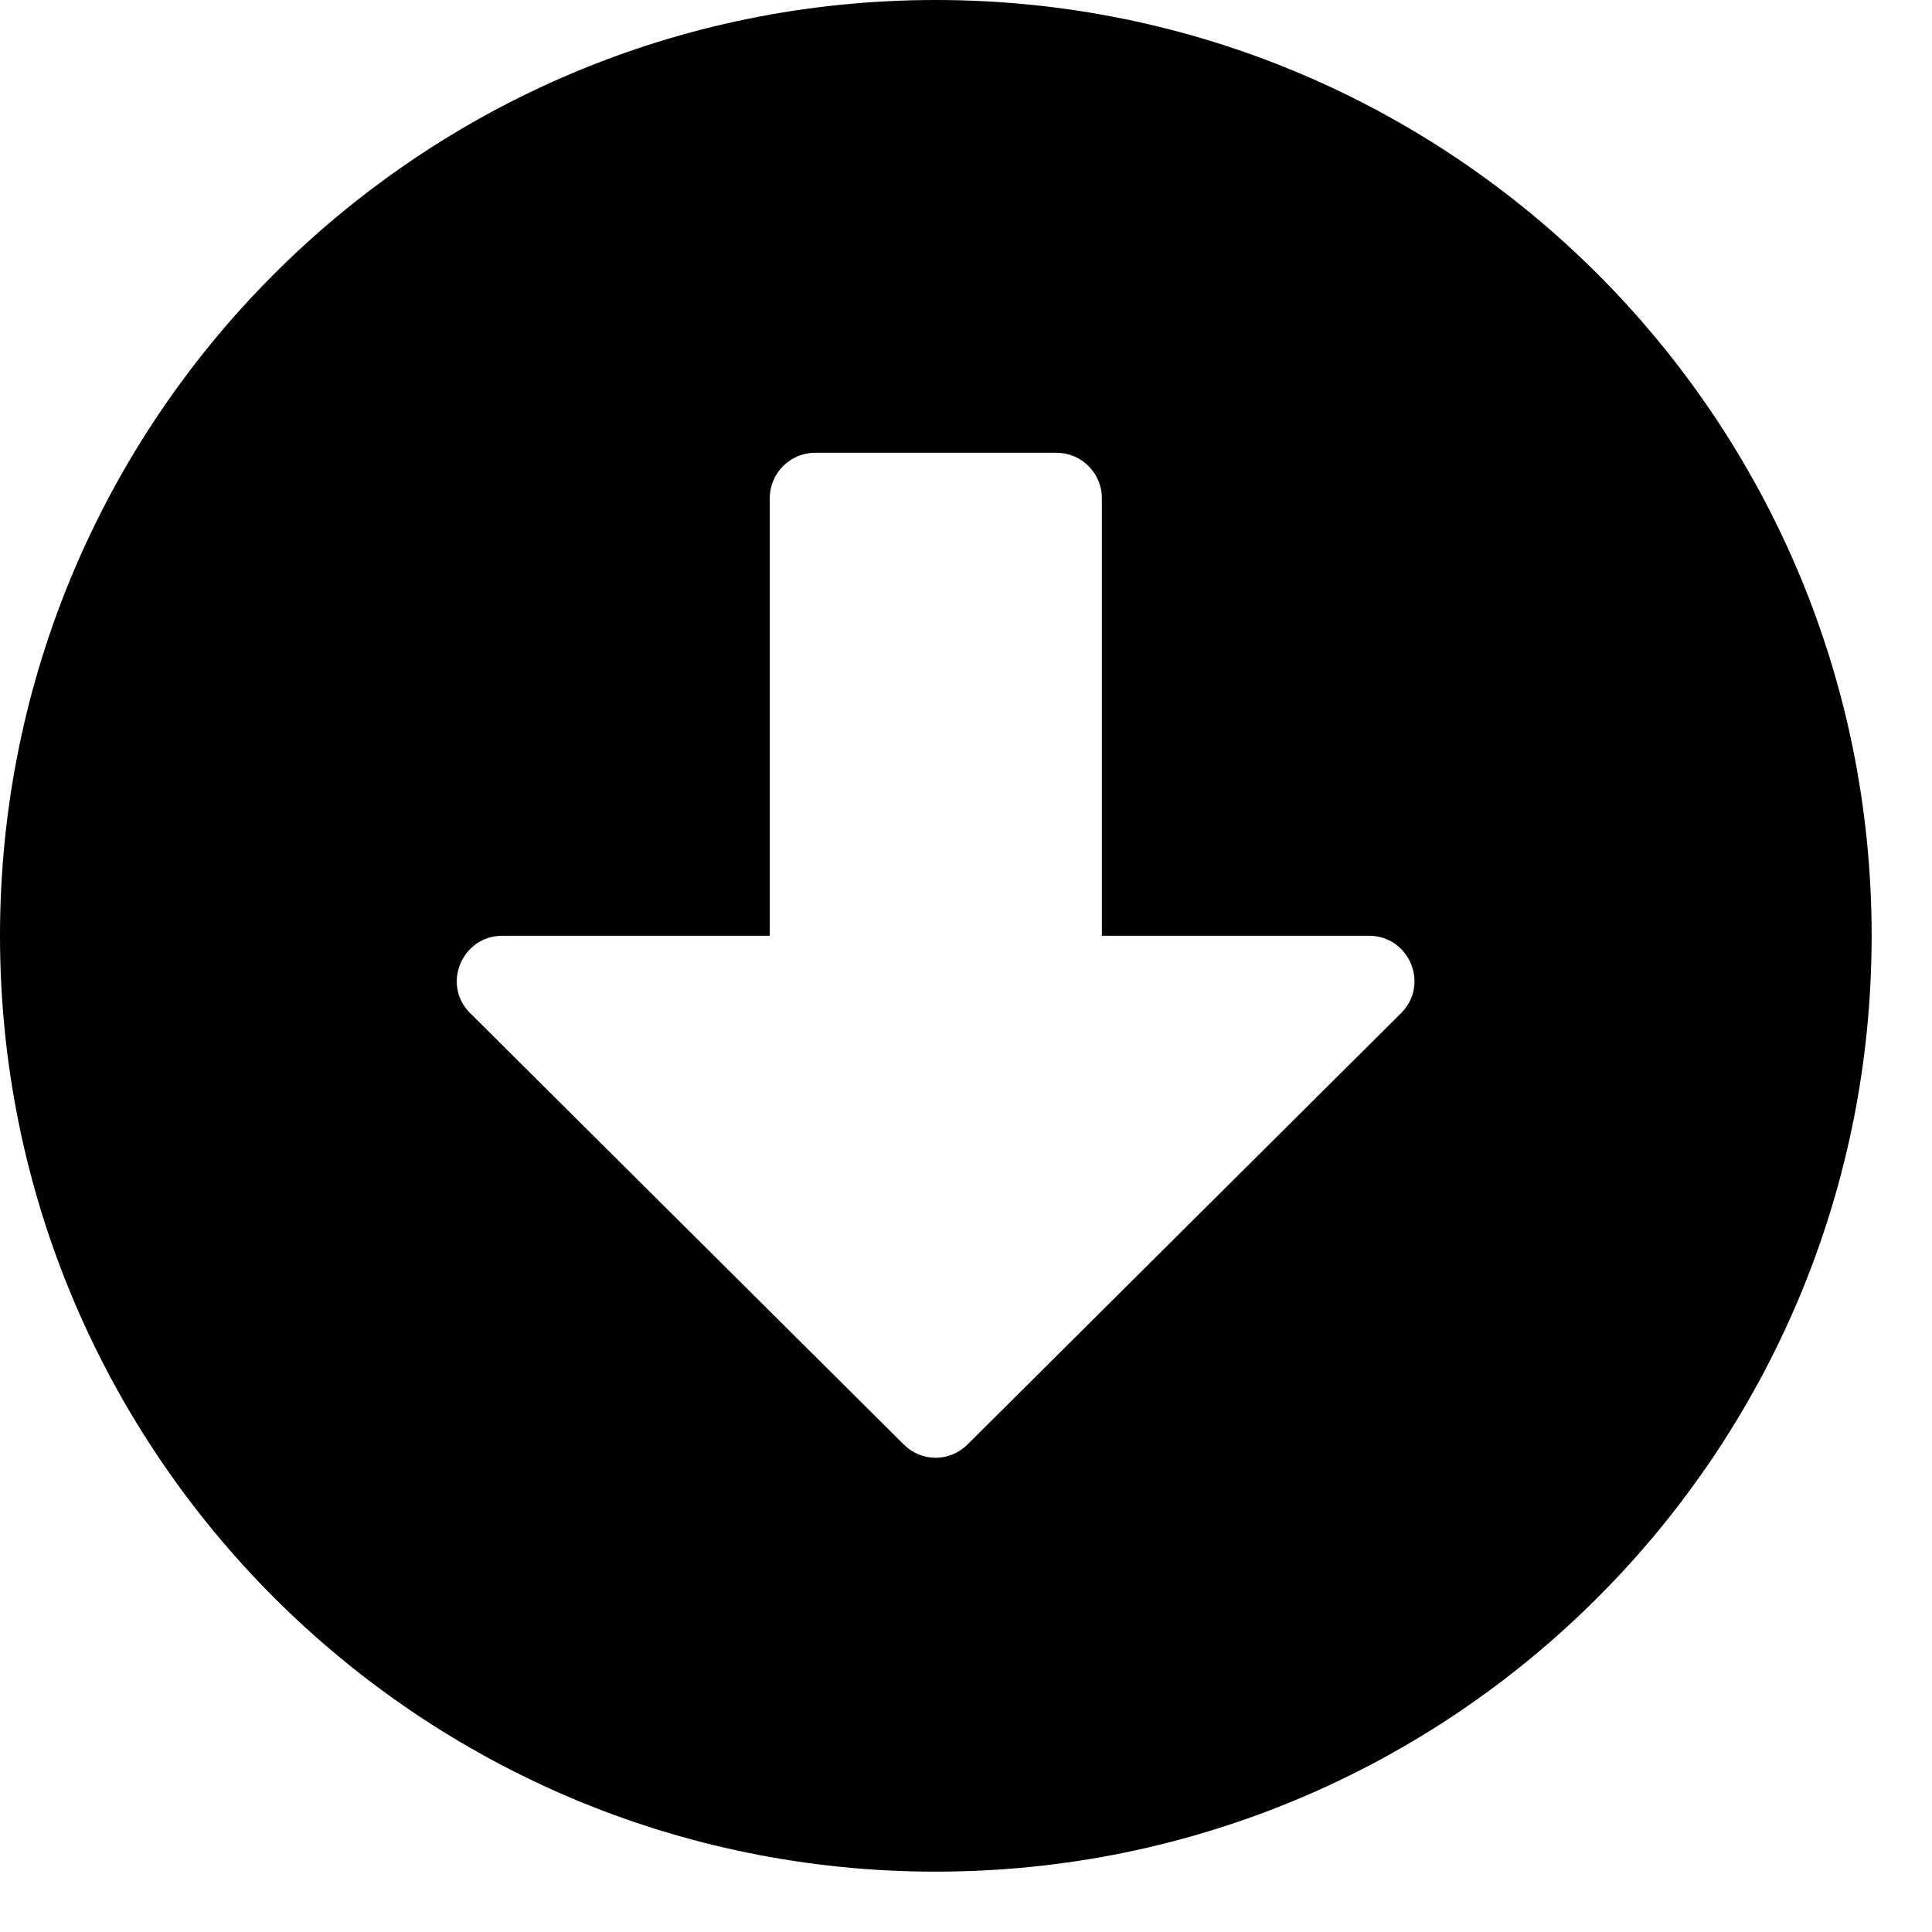
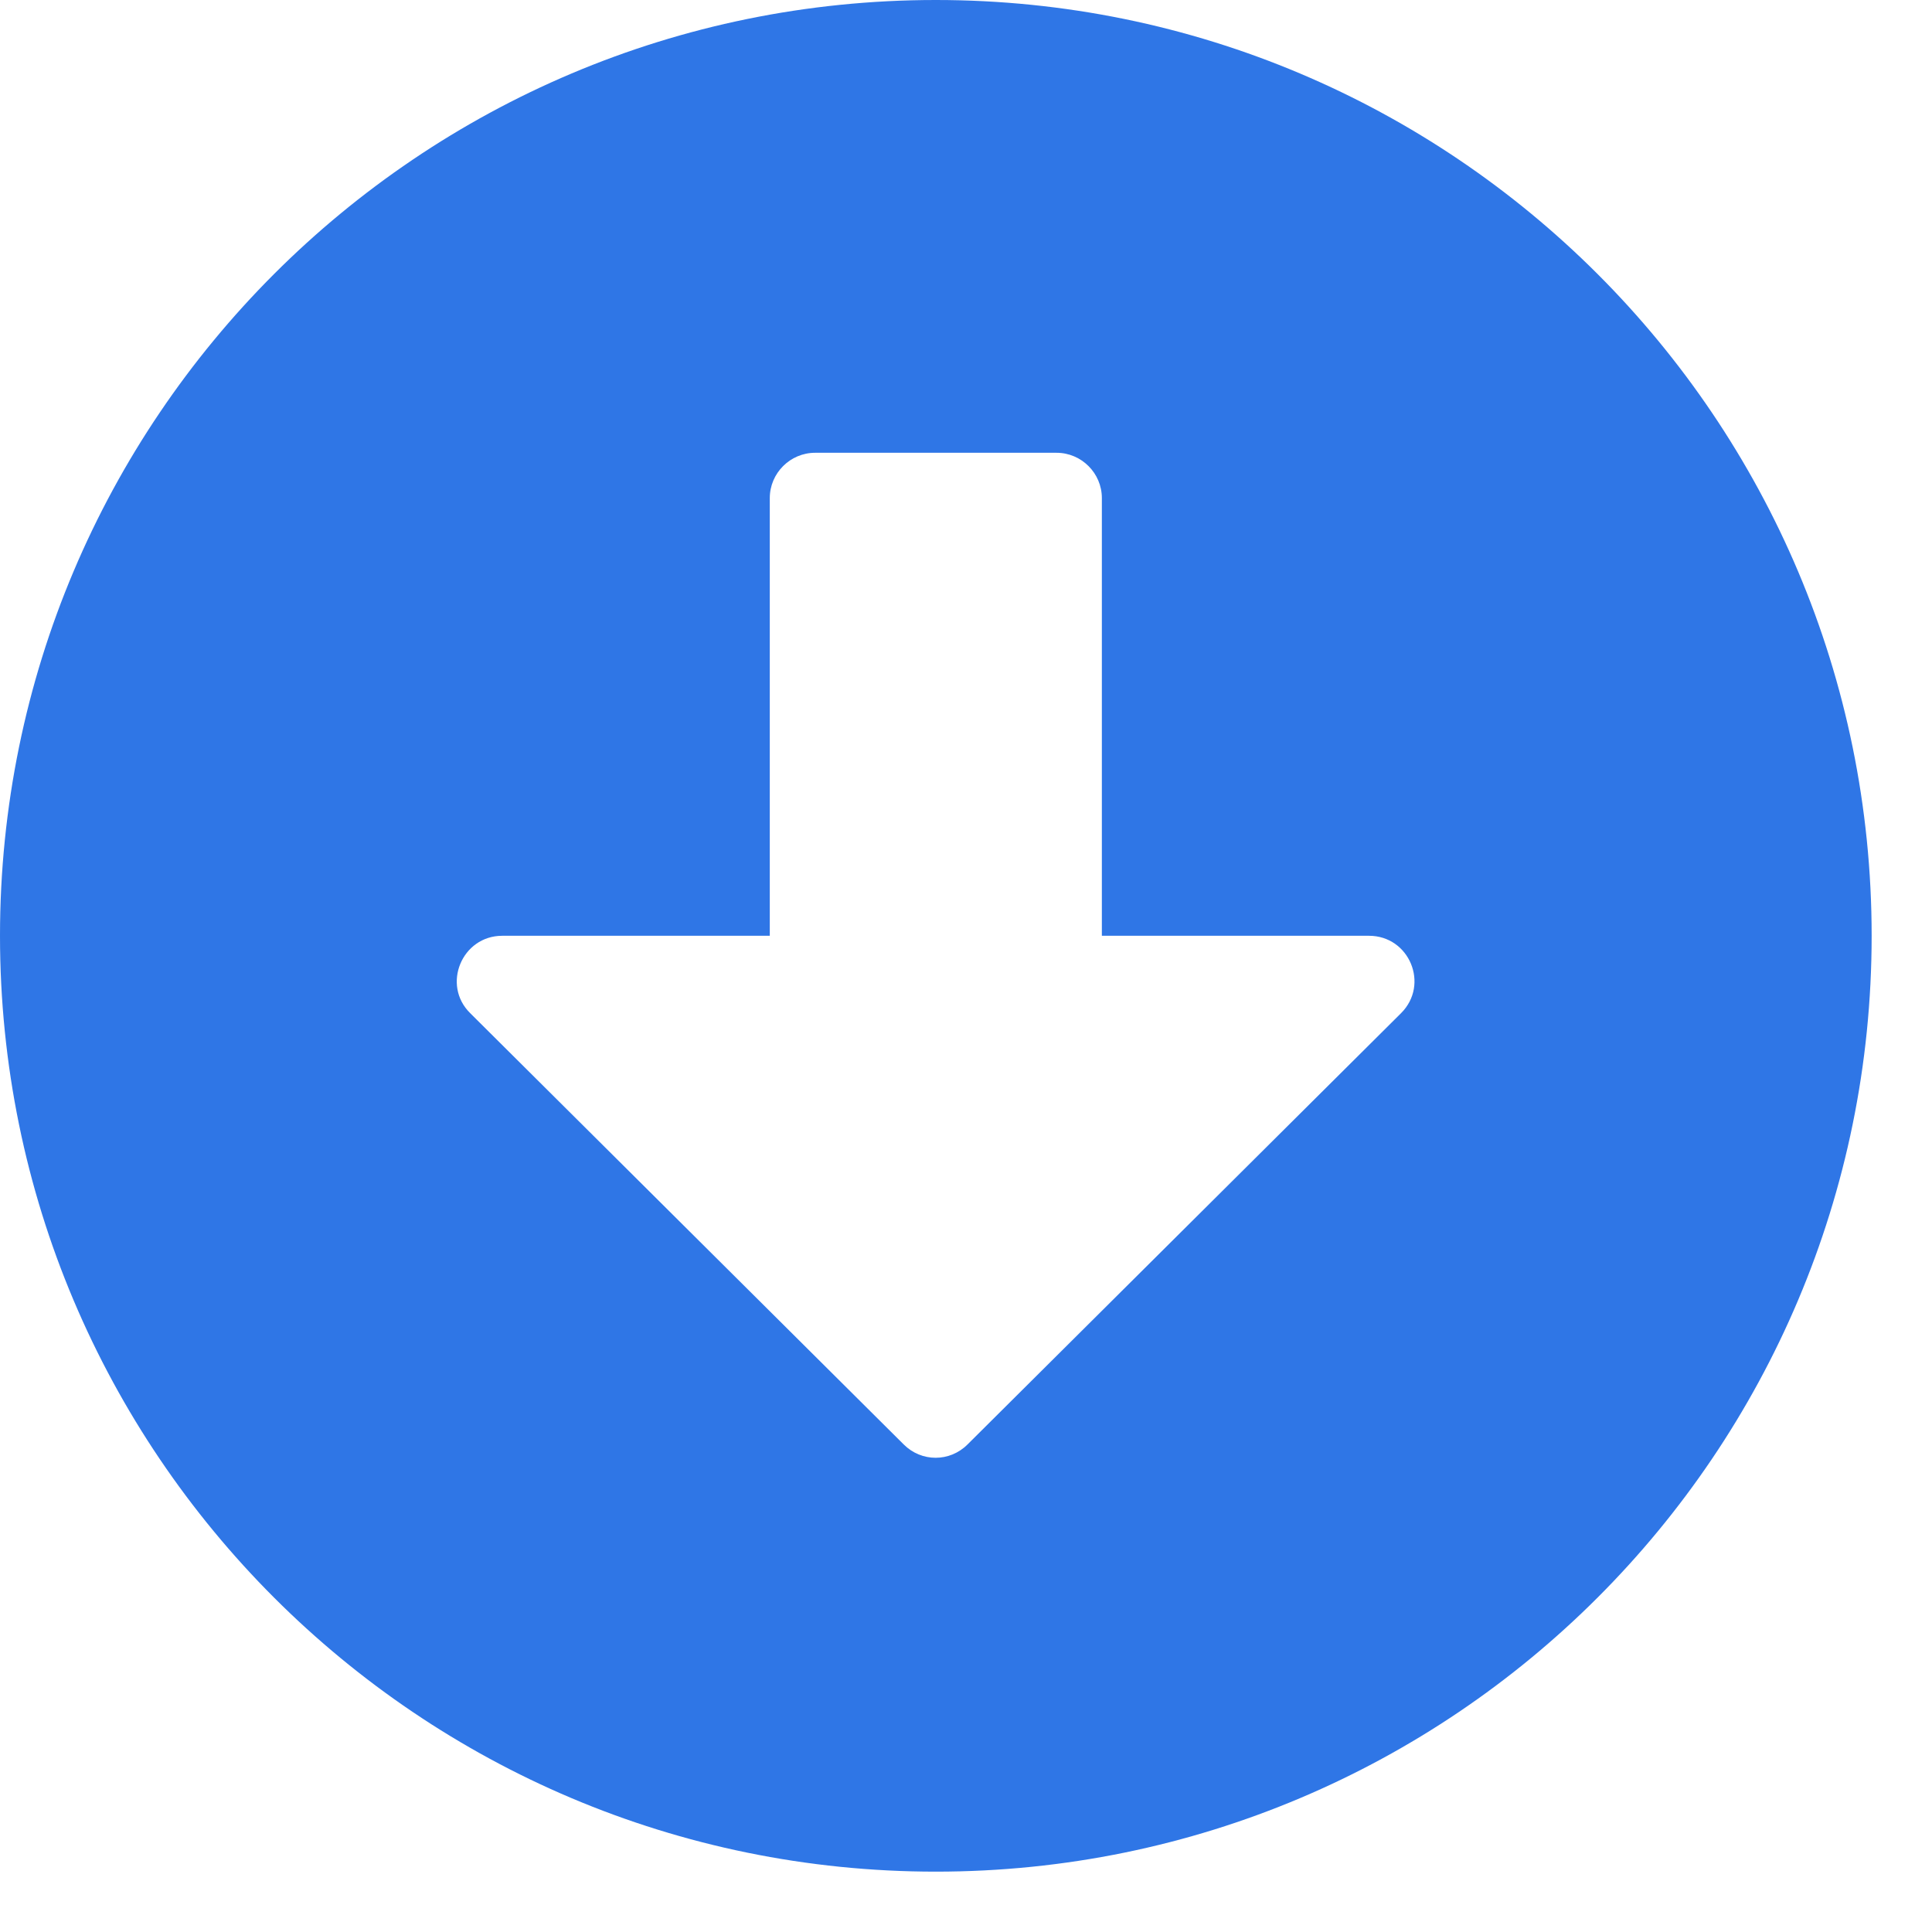
<svg xmlns="http://www.w3.org/2000/svg" width="25" height="25" viewBox="0 0 25 25" fill="none">
-   <path d="M24.219 12.109C24.219 18.799 18.799 24.219 12.109 24.219C5.42 24.219 0 18.799 0 12.109C0 5.42 5.42 0 12.109 0C18.799 0 24.219 5.42 24.219 12.109ZM9.961 6.445V12.109H6.499C5.977 12.109 5.713 12.744 6.084 13.11L11.694 18.691C11.924 18.921 12.29 18.921 12.52 18.691L18.13 13.11C18.501 12.739 18.237 12.109 17.715 12.109H14.258V6.445C14.258 6.123 13.994 5.859 13.672 5.859H10.547C10.225 5.859 9.961 6.123 9.961 6.445Z" fill="black" />
+   <path d="M24.219 12.109C24.219 18.799 18.799 24.219 12.109 24.219C5.42 24.219 0 18.799 0 12.109C0 5.42 5.42 0 12.109 0C18.799 0 24.219 5.42 24.219 12.109ZM9.961 6.445V12.109H6.499C5.977 12.109 5.713 12.744 6.084 13.11L11.694 18.691C11.924 18.921 12.29 18.921 12.52 18.691L18.13 13.11C18.501 12.739 18.237 12.109 17.715 12.109H14.258V6.445C14.258 6.123 13.994 5.859 13.672 5.859H10.547C10.225 5.859 9.961 6.123 9.961 6.445Z" fill="#2F76E6" />
</svg>
